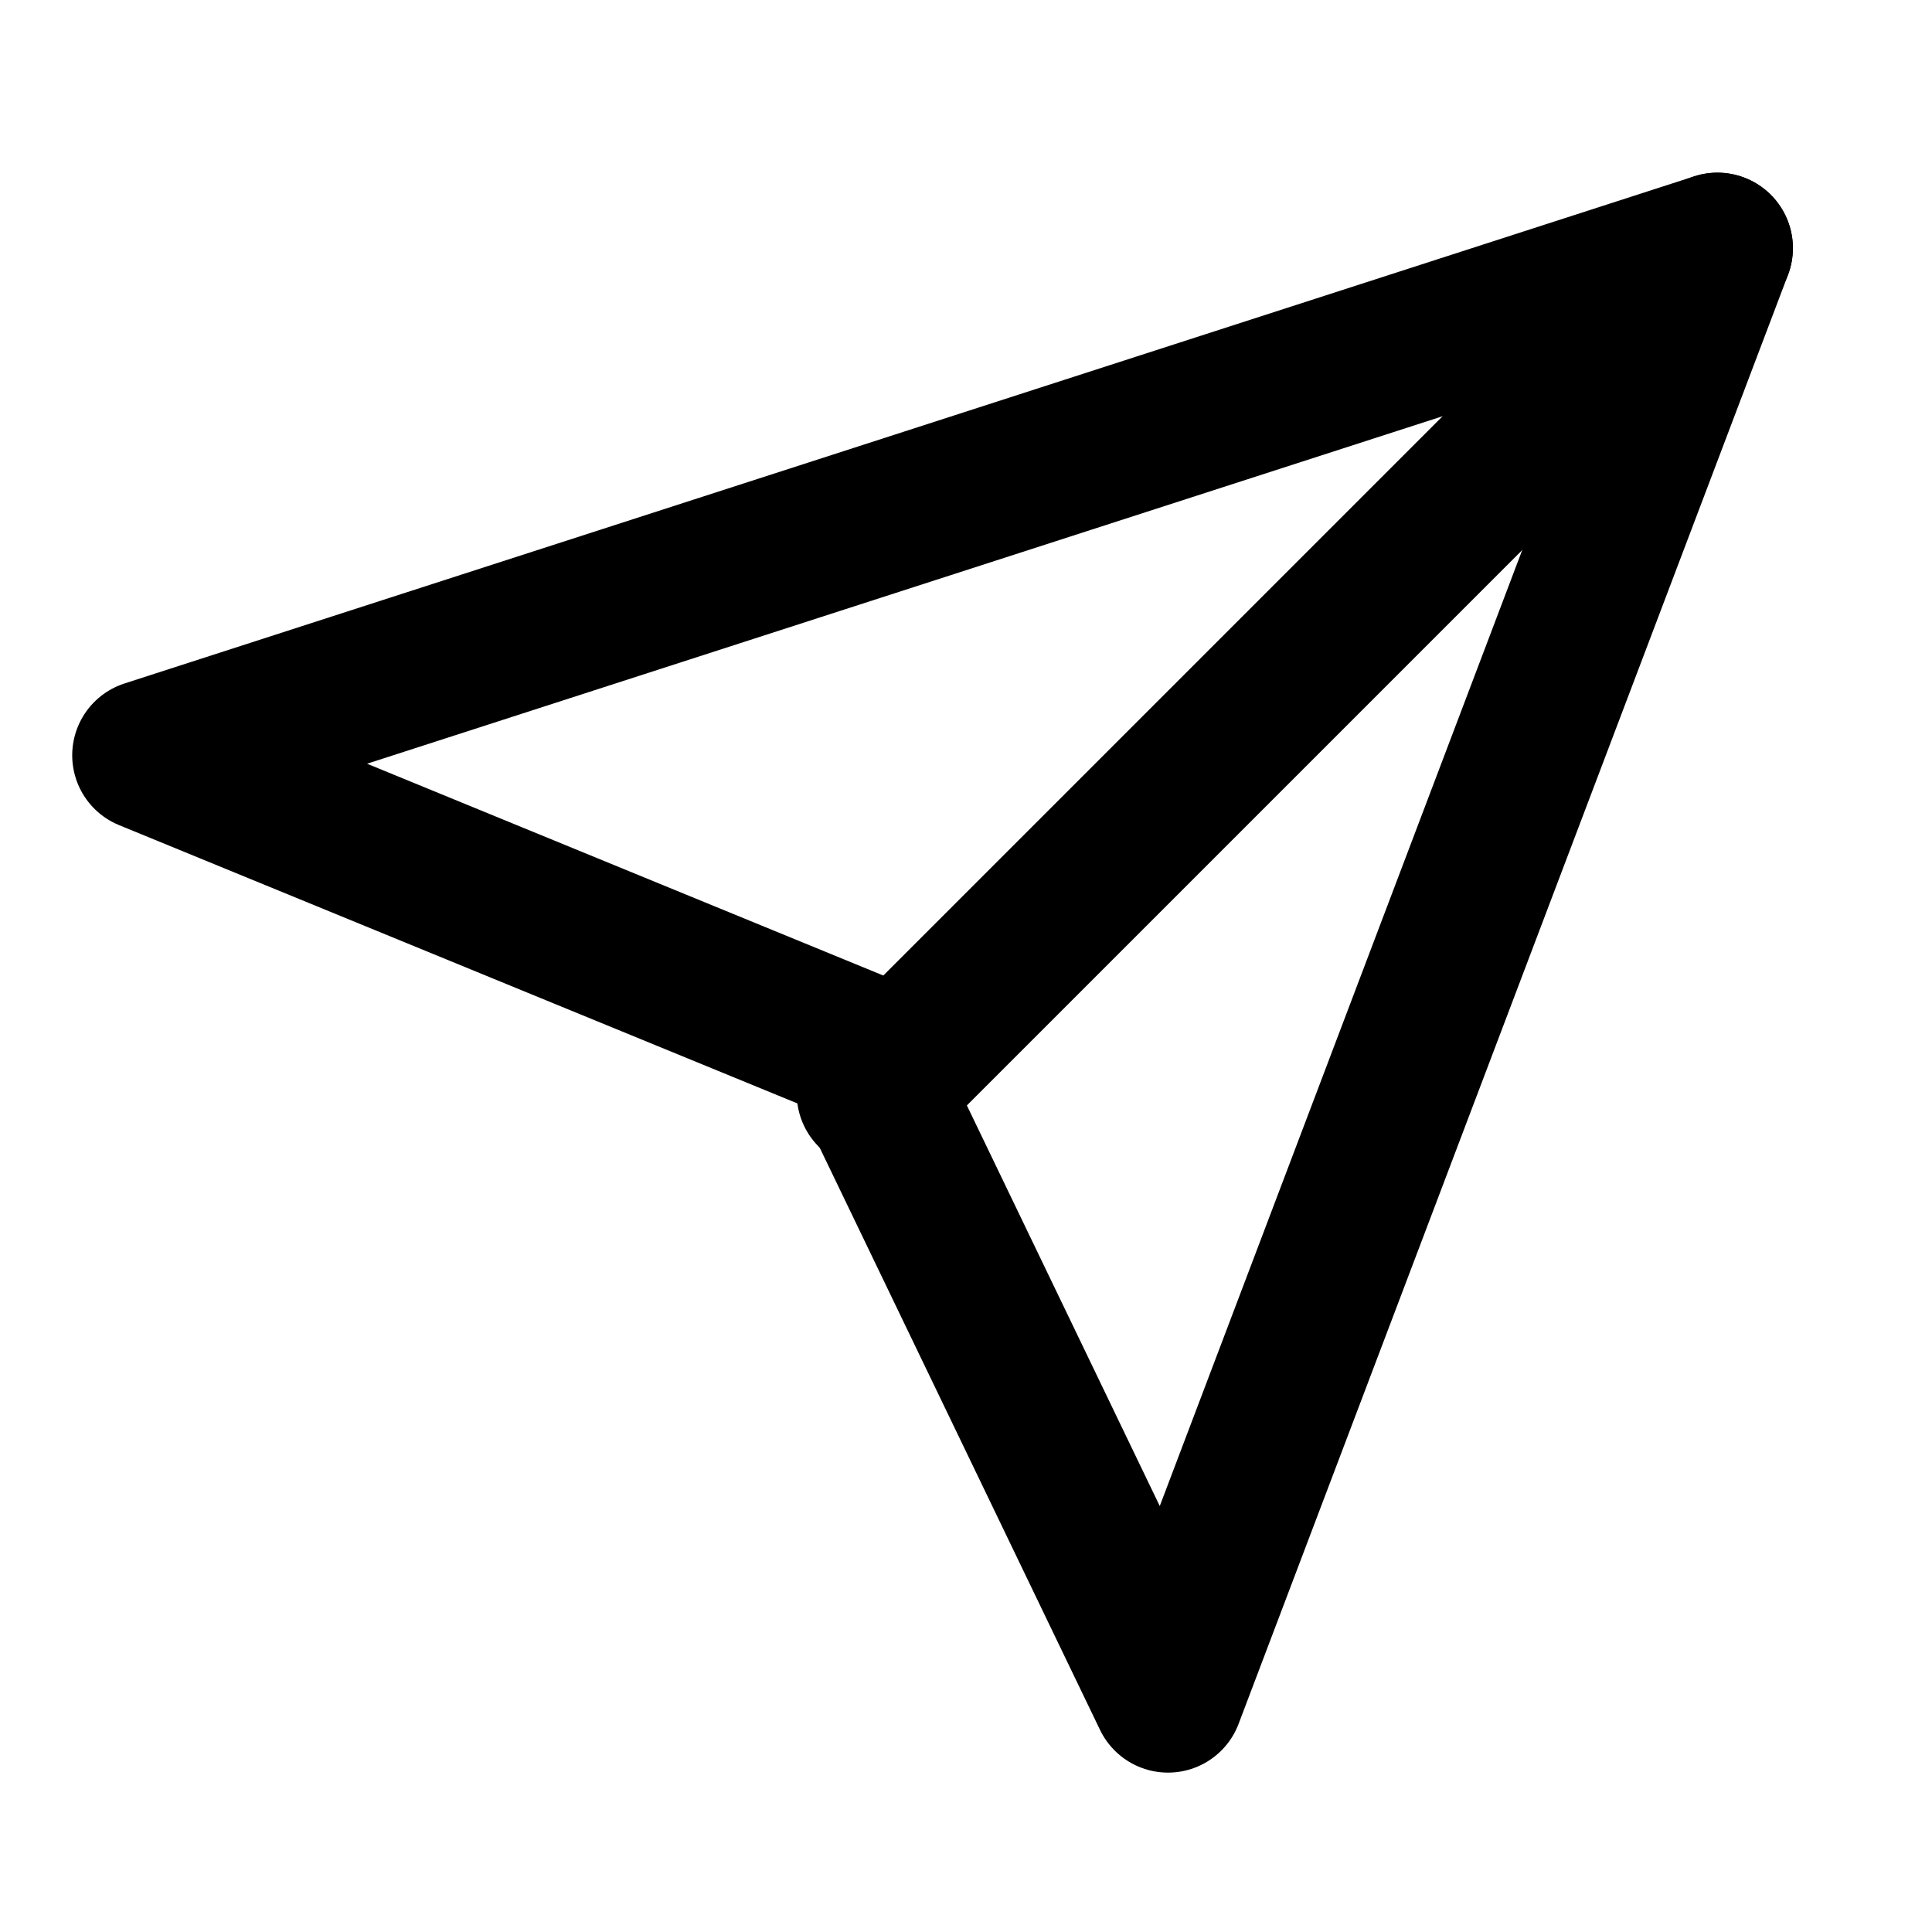
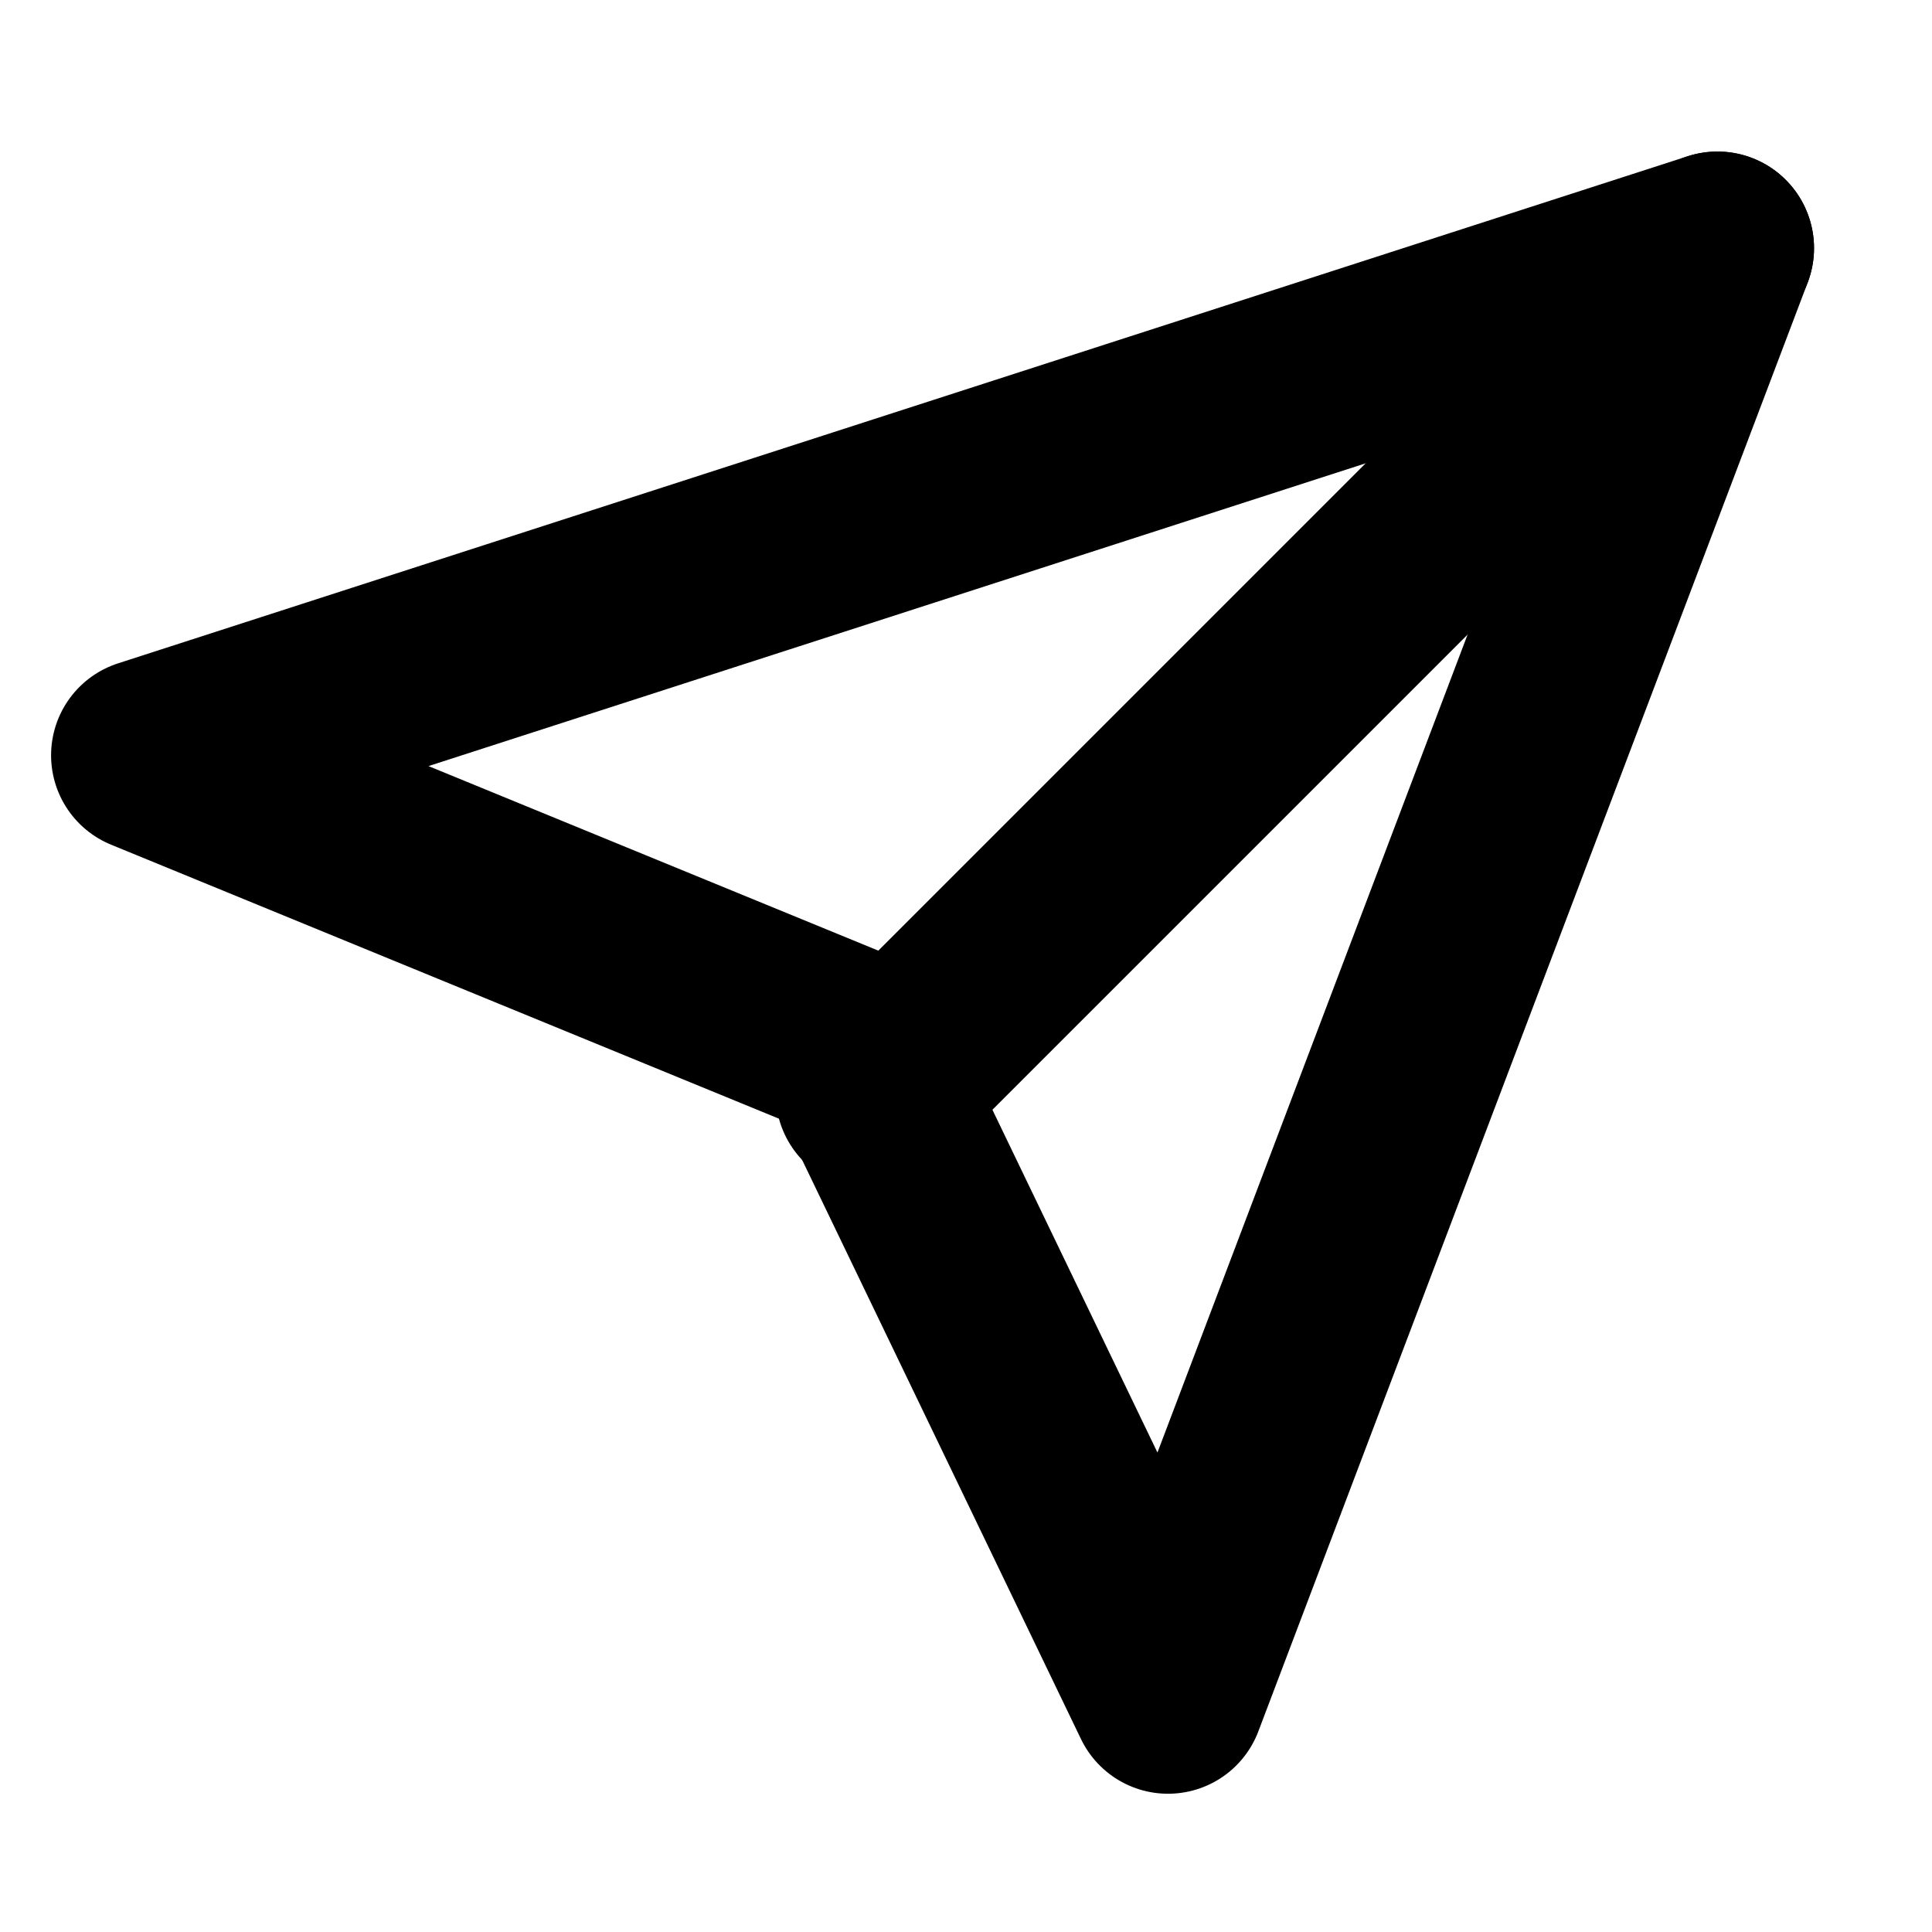
<svg xmlns="http://www.w3.org/2000/svg" width="16" height="16" viewBox="0 0 16 16" fill="none">
-   <path d="M14.223 2.055L7.223 9.055" stroke="currentColor" stroke-width="1.25" stroke-linecap="round" stroke-linejoin="round" />
-   <path d="M14.223 2.055L9.673 14.055L7.073 8.655L1.223 6.255L14.223 2.055Z" stroke="currentColor" stroke-width="1.25" stroke-linejoin="round" />
+   <path d="M14.223 2.055L7.223 9.055" stroke="currentColor" stroke-width="1.6" stroke-linecap="round" stroke-linejoin="round" />
+   <path d="M14.223 2.055L9.673 14.055L7.073 8.655L1.223 6.255L14.223 2.055Z" stroke="currentColor" stroke-width="1.6" stroke-linejoin="round" />
</svg>
